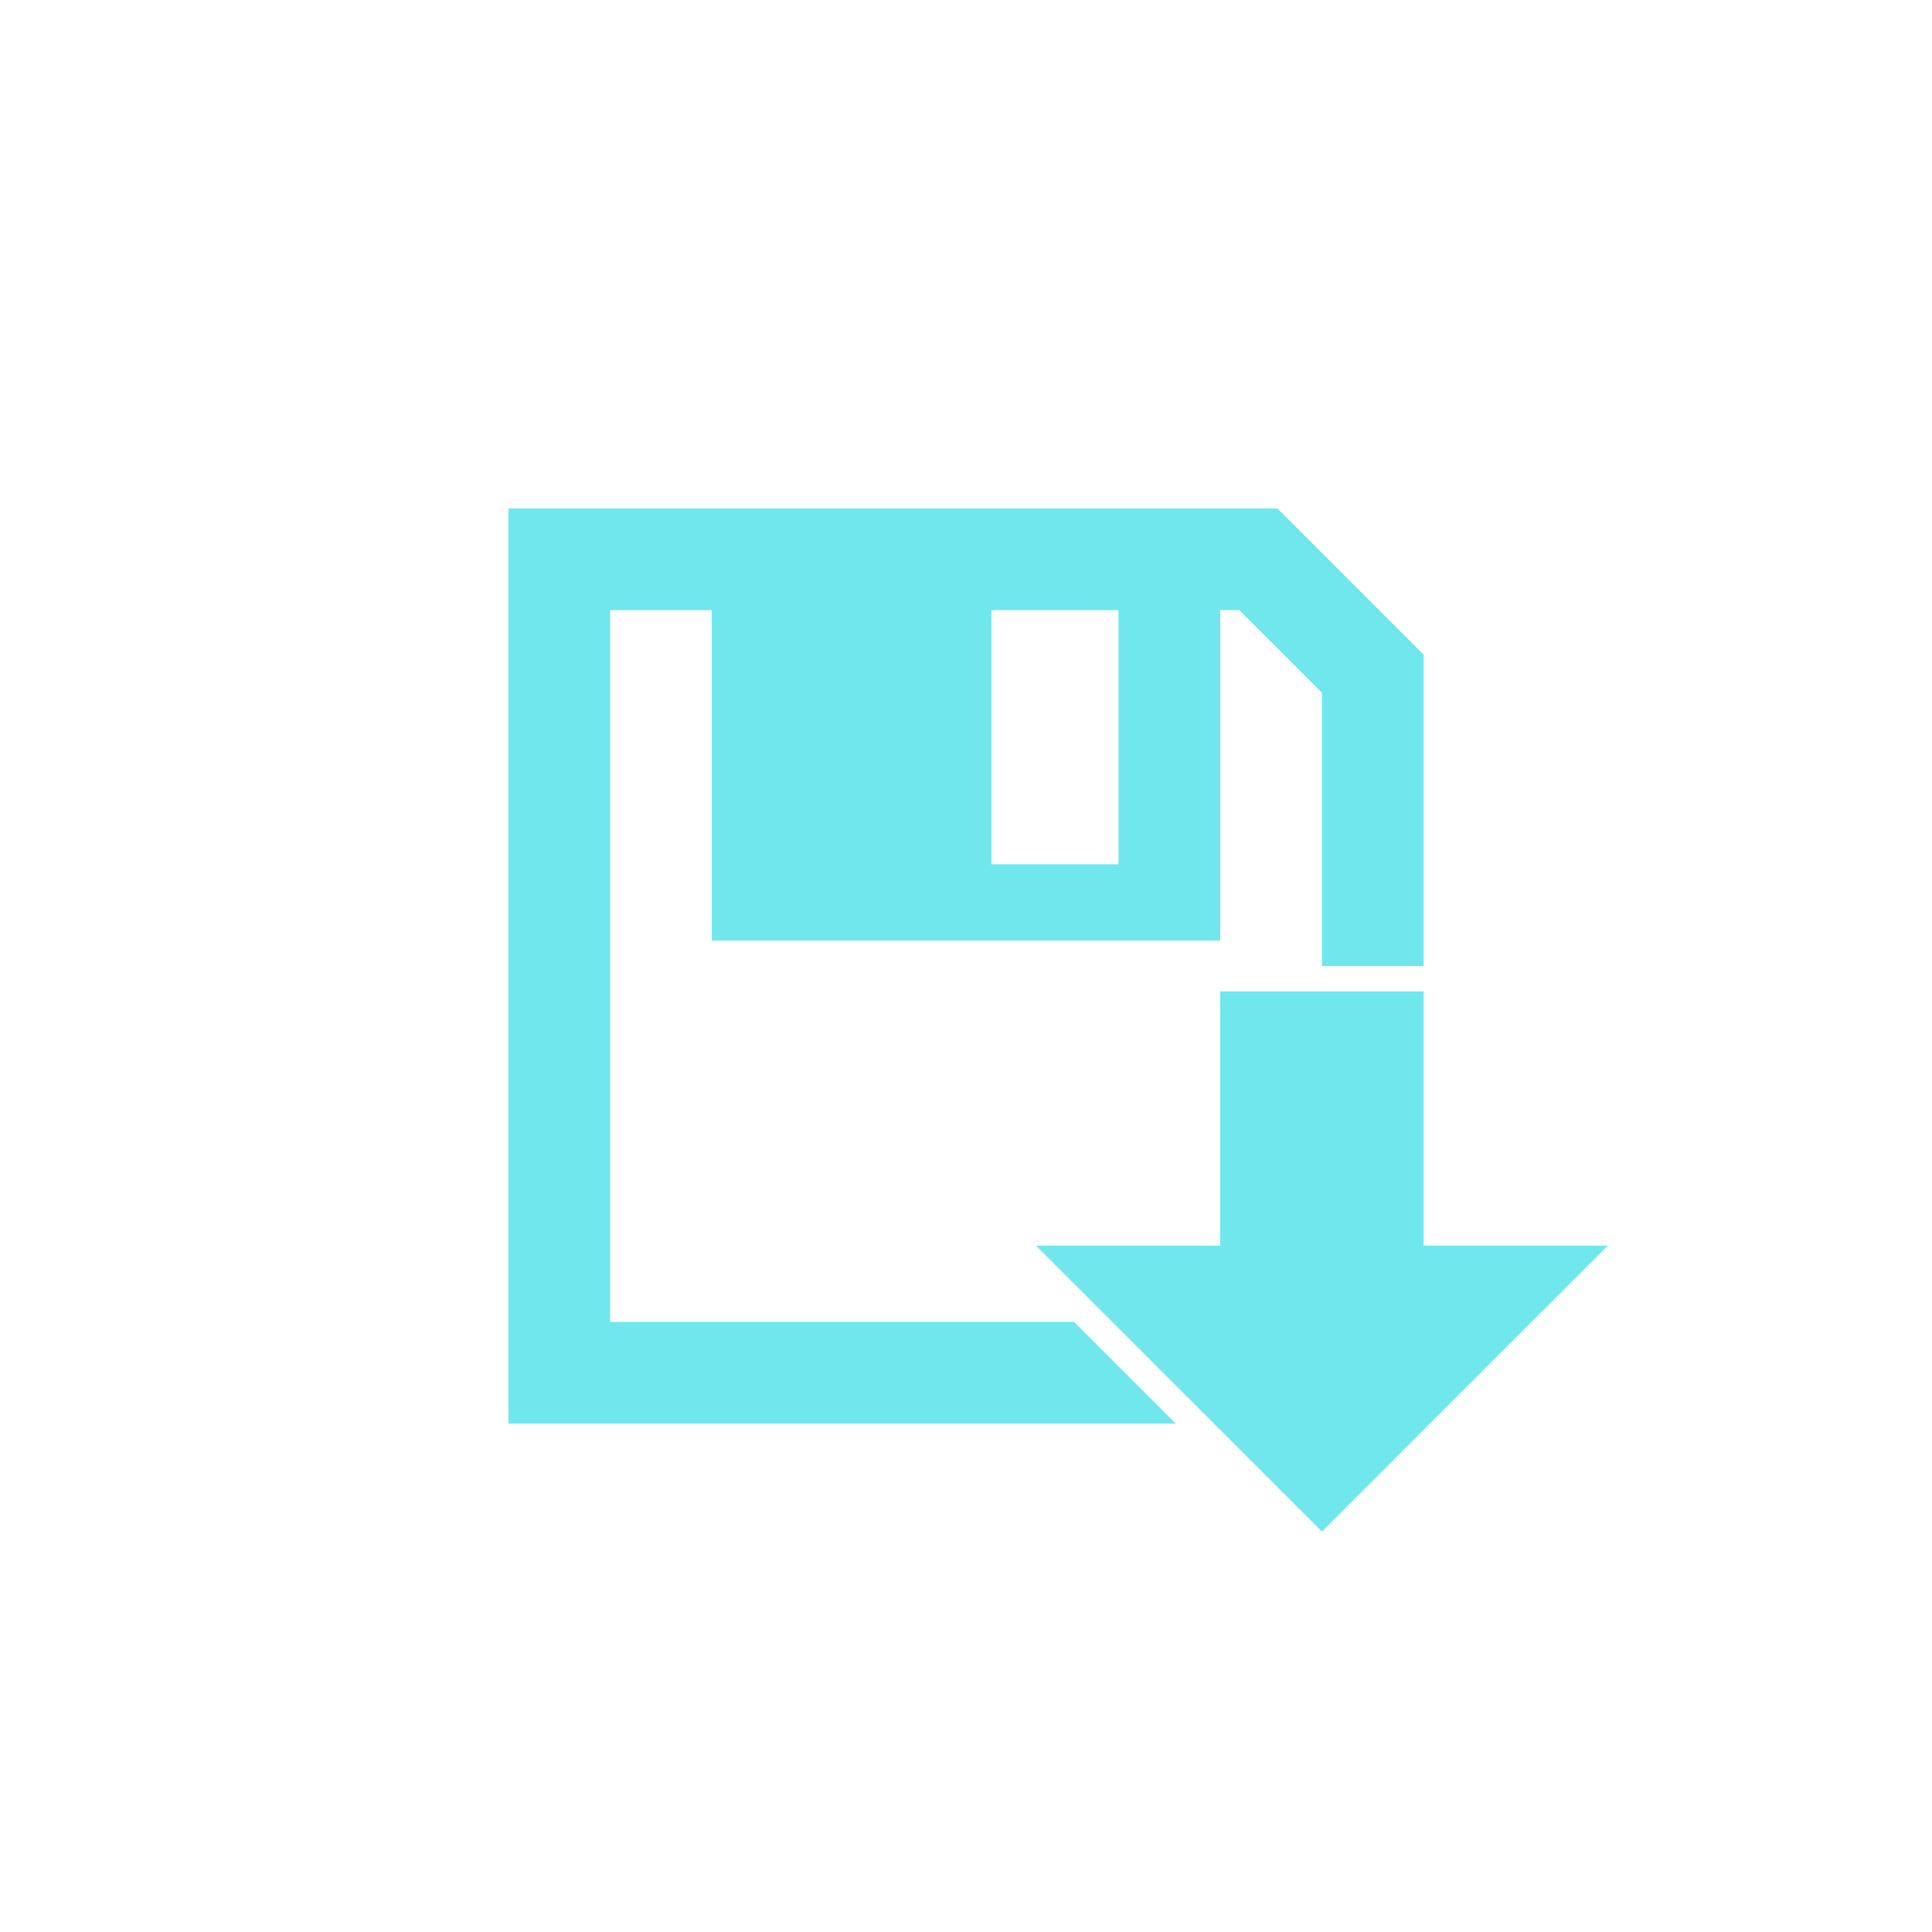
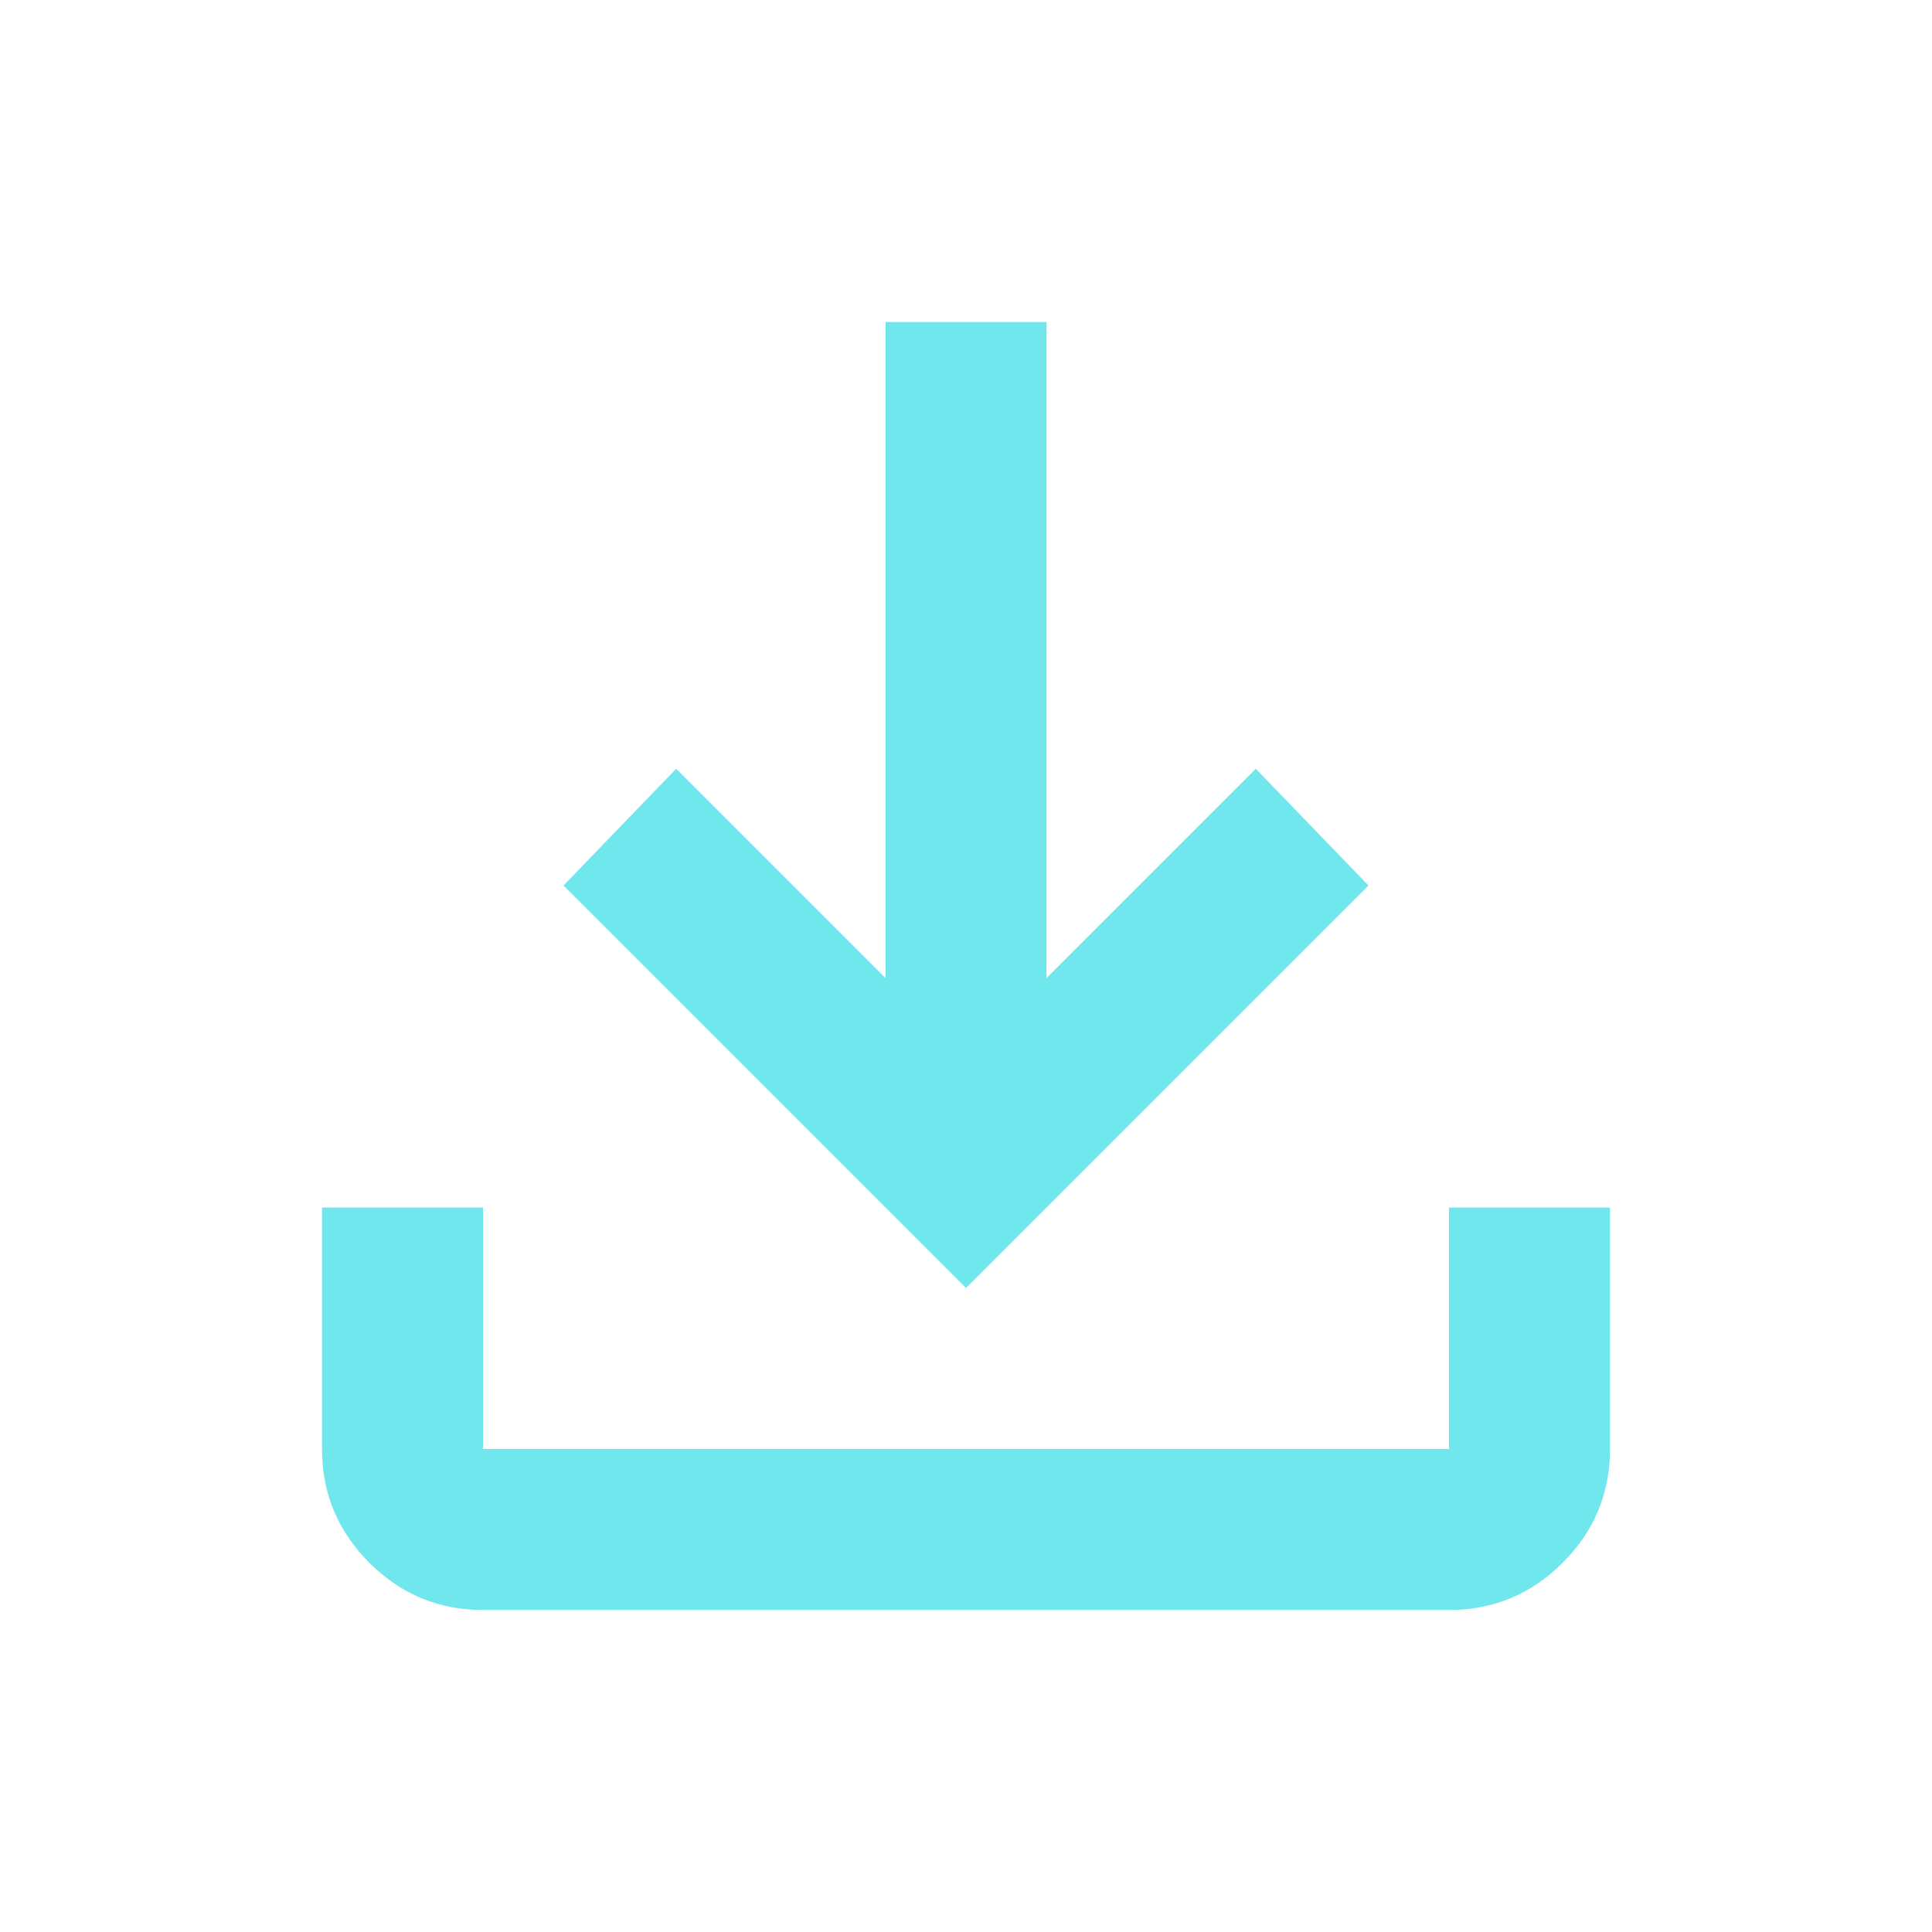
- <svg xmlns="http://www.w3.org/2000/svg" width="800px" height="800px" viewBox="0 0 76 76" version="1.1" baseProfile="full" enable-background="new 0 0 76.00 76.00" xml:space="preserve">
-   <path fill="#6FE7EC" fill-opacity="1" stroke-width="0.2" stroke-linejoin="round" d="M 48,39L 56,39L 56,49L 63.25,49L 52,60.25L 40.75,49L 48,49L 48,39 Z M 20,20L 50.25,20L 56,25.75L 56,38L 52,38L 52,27.25L 48.75,24L 48,24L 48,37L 28,37L 28,24L 24,24L 24,52L 42.25,52L 46.25,56L 20,56L 20,20 Z M 39,24L 39,34L 44,34L 44,24L 39,24 Z " />
+ <svg xmlns="http://www.w3.org/2000/svg" height="24px" viewBox="0 -960 960 960" width="24px" fill="#6FE7EC">
+   <path d="M480-320 280-520l56-58 104 104v-326h80v326l104-104 56 58-200 200ZM240-160q-33 0-56.5-23.5T160-240v-120h80v120h480v-120h80v120q0 33-23.5 56.5T720-160H240Z" />
</svg>
